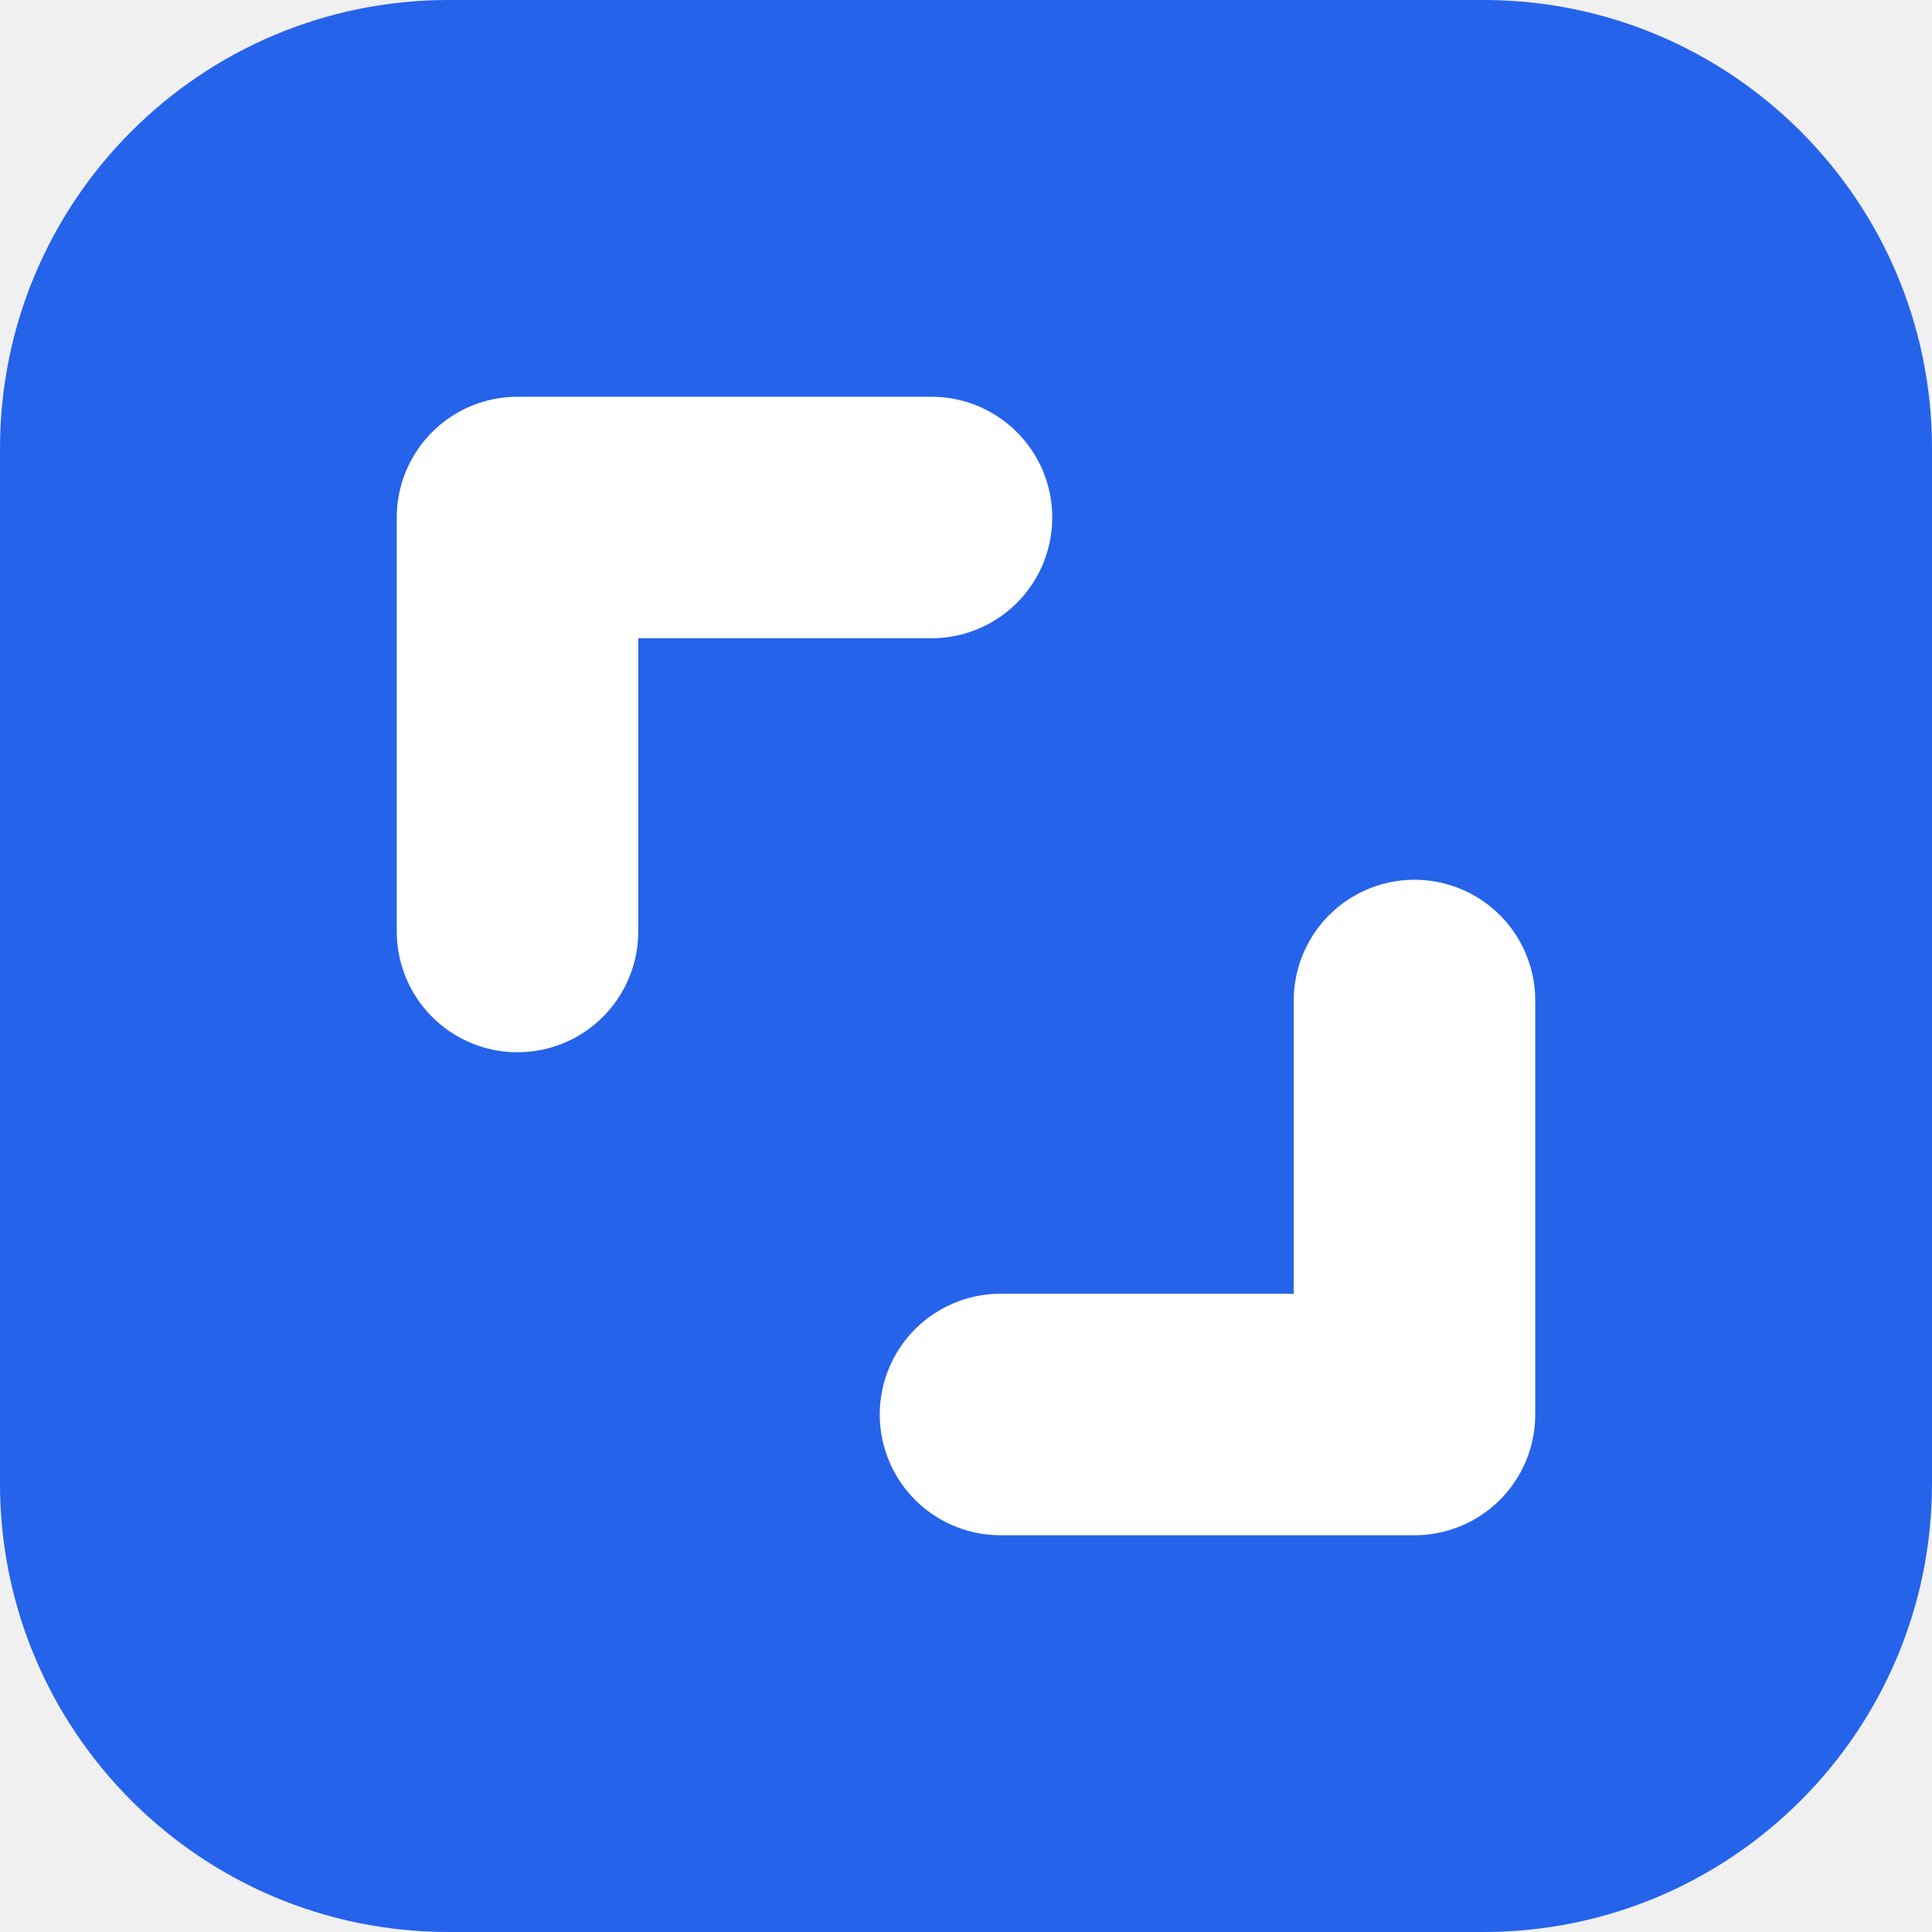
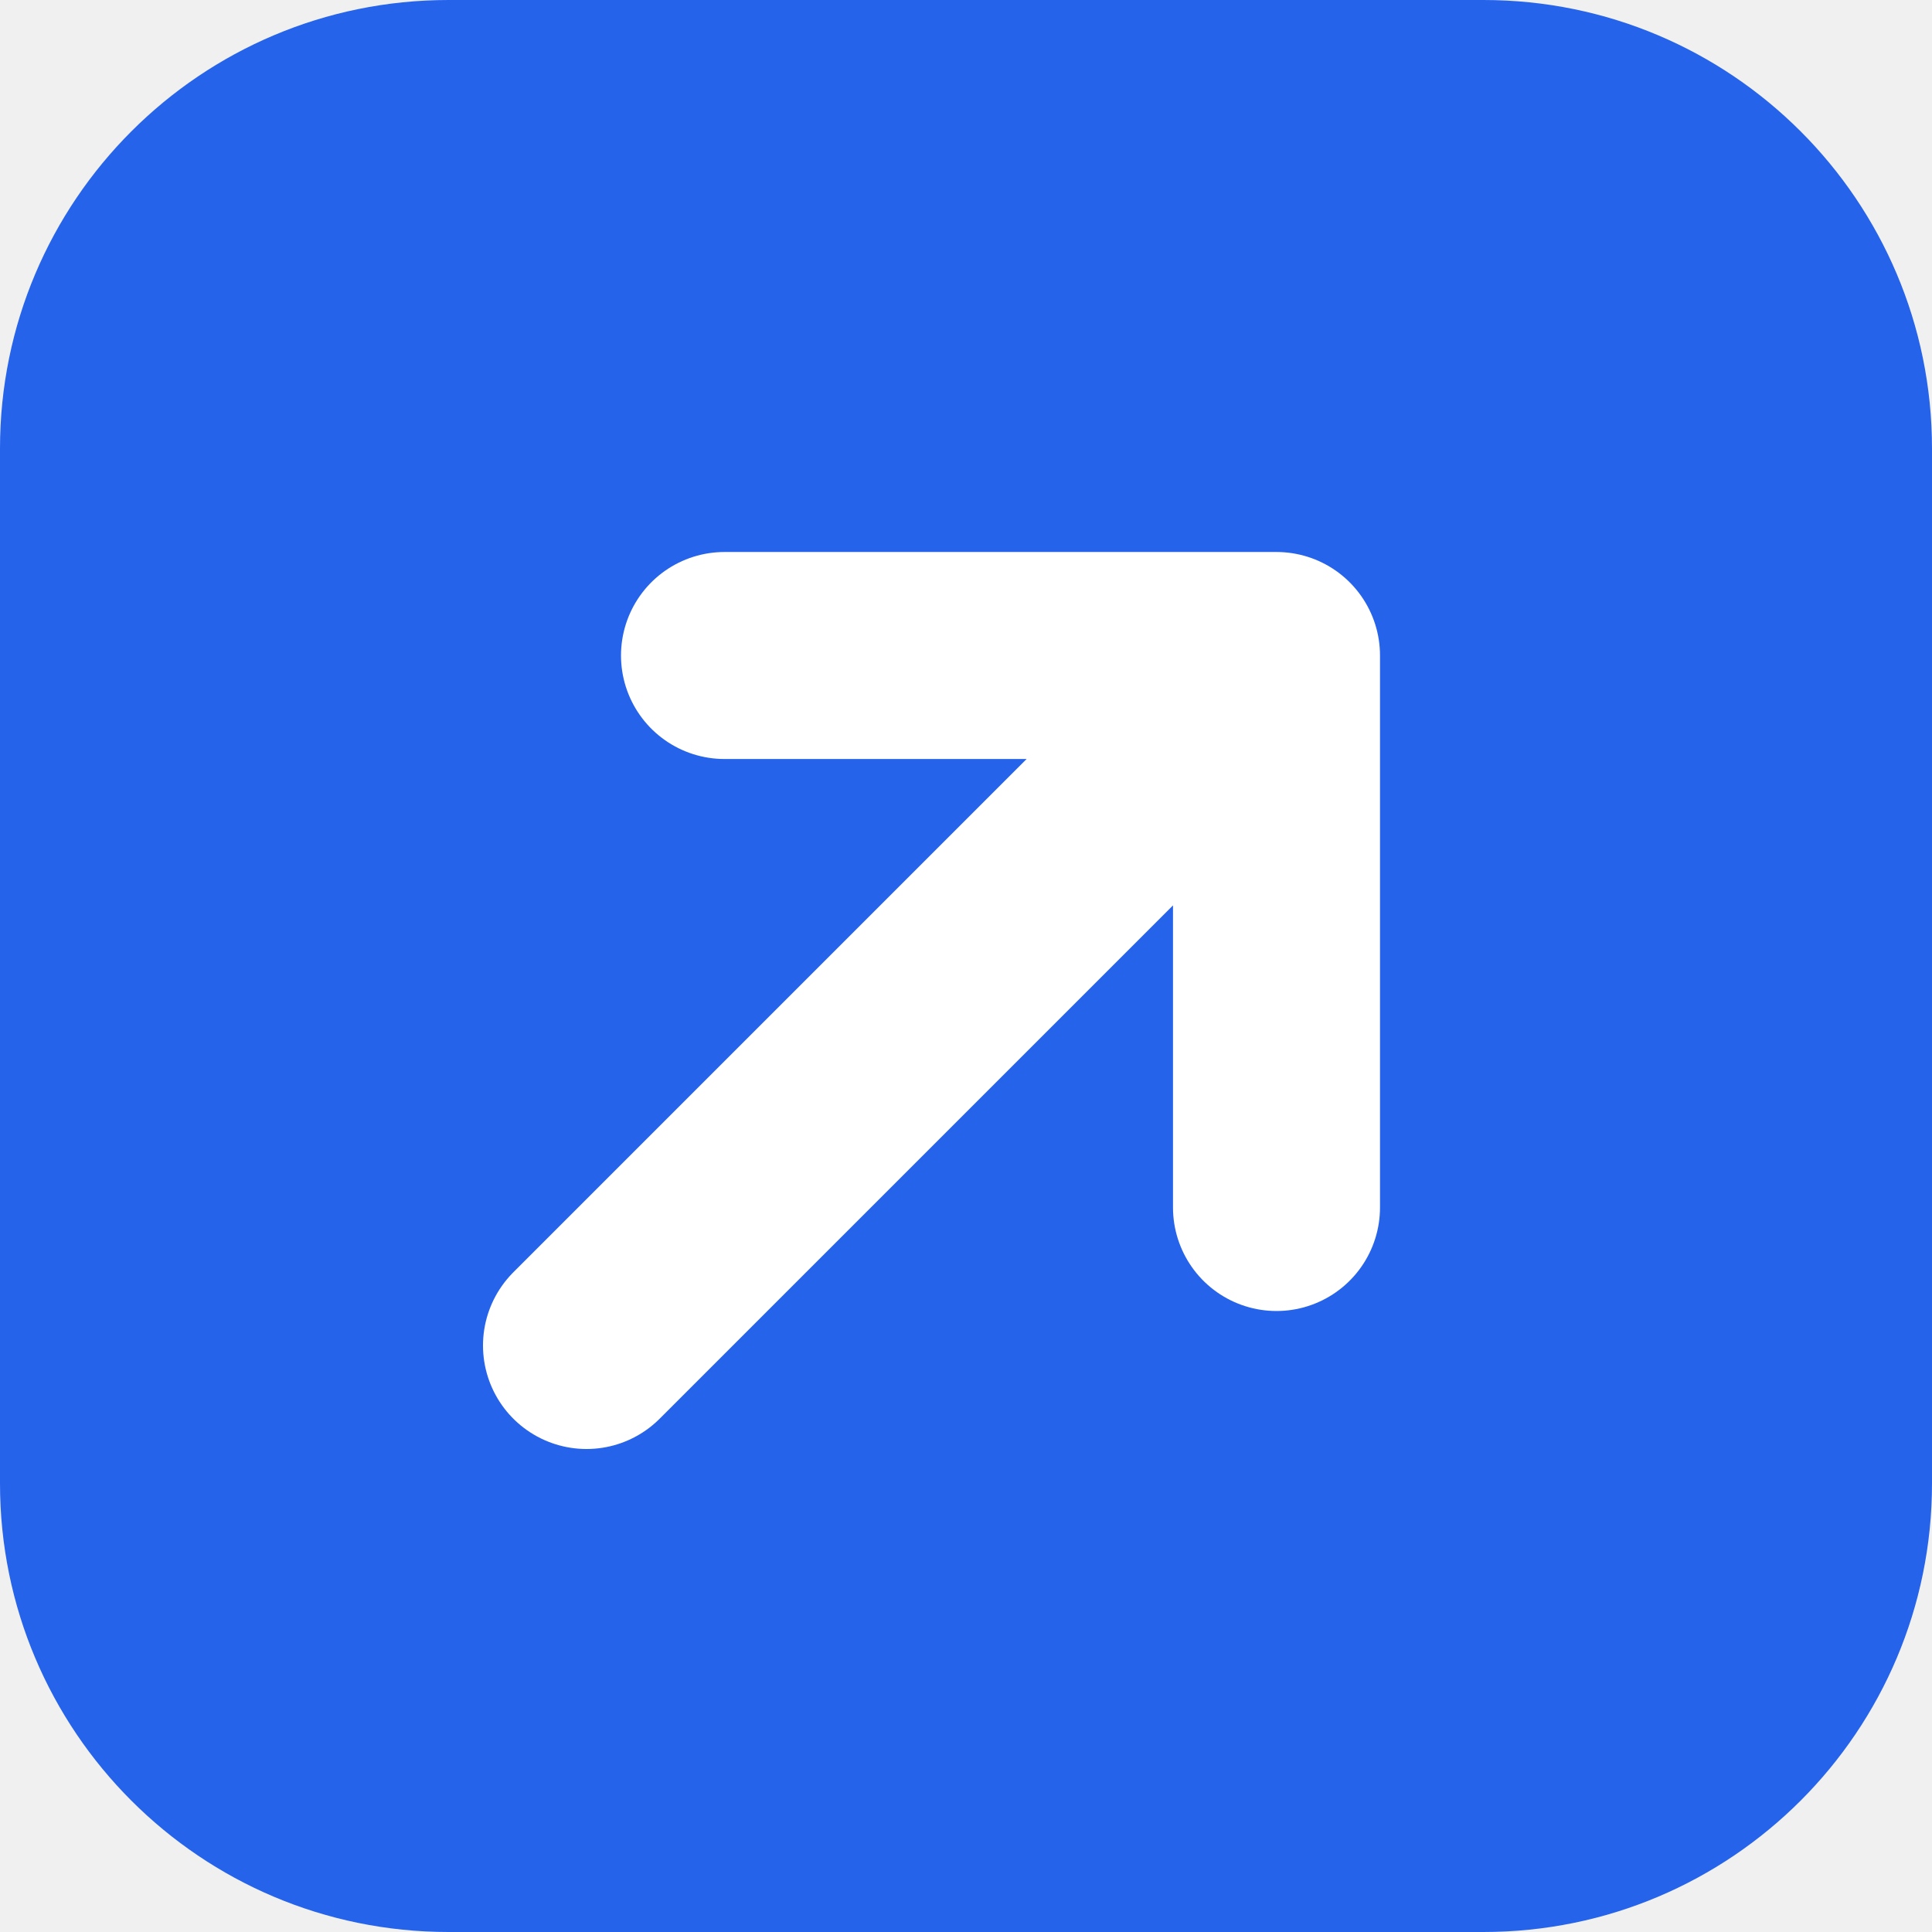
<svg xmlns="http://www.w3.org/2000/svg" width="56" height="56" viewBox="0 0 56 56" fill="none">
  <rect width="56" height="56" rx="13" fill="#2563EB" />
-   <path d="M15 27V15H27 M41 29V41H29" stroke="#FFFFFF" stroke-width="7" stroke-linecap="round" stroke-linejoin="round" fill="none" />
+   <path d="M17 39 L37 19 M21 19 H37 V35" stroke="#FFFFFF" stroke-width="6" stroke-linecap="round" stroke-linejoin="round" fill="none" />
</svg>
